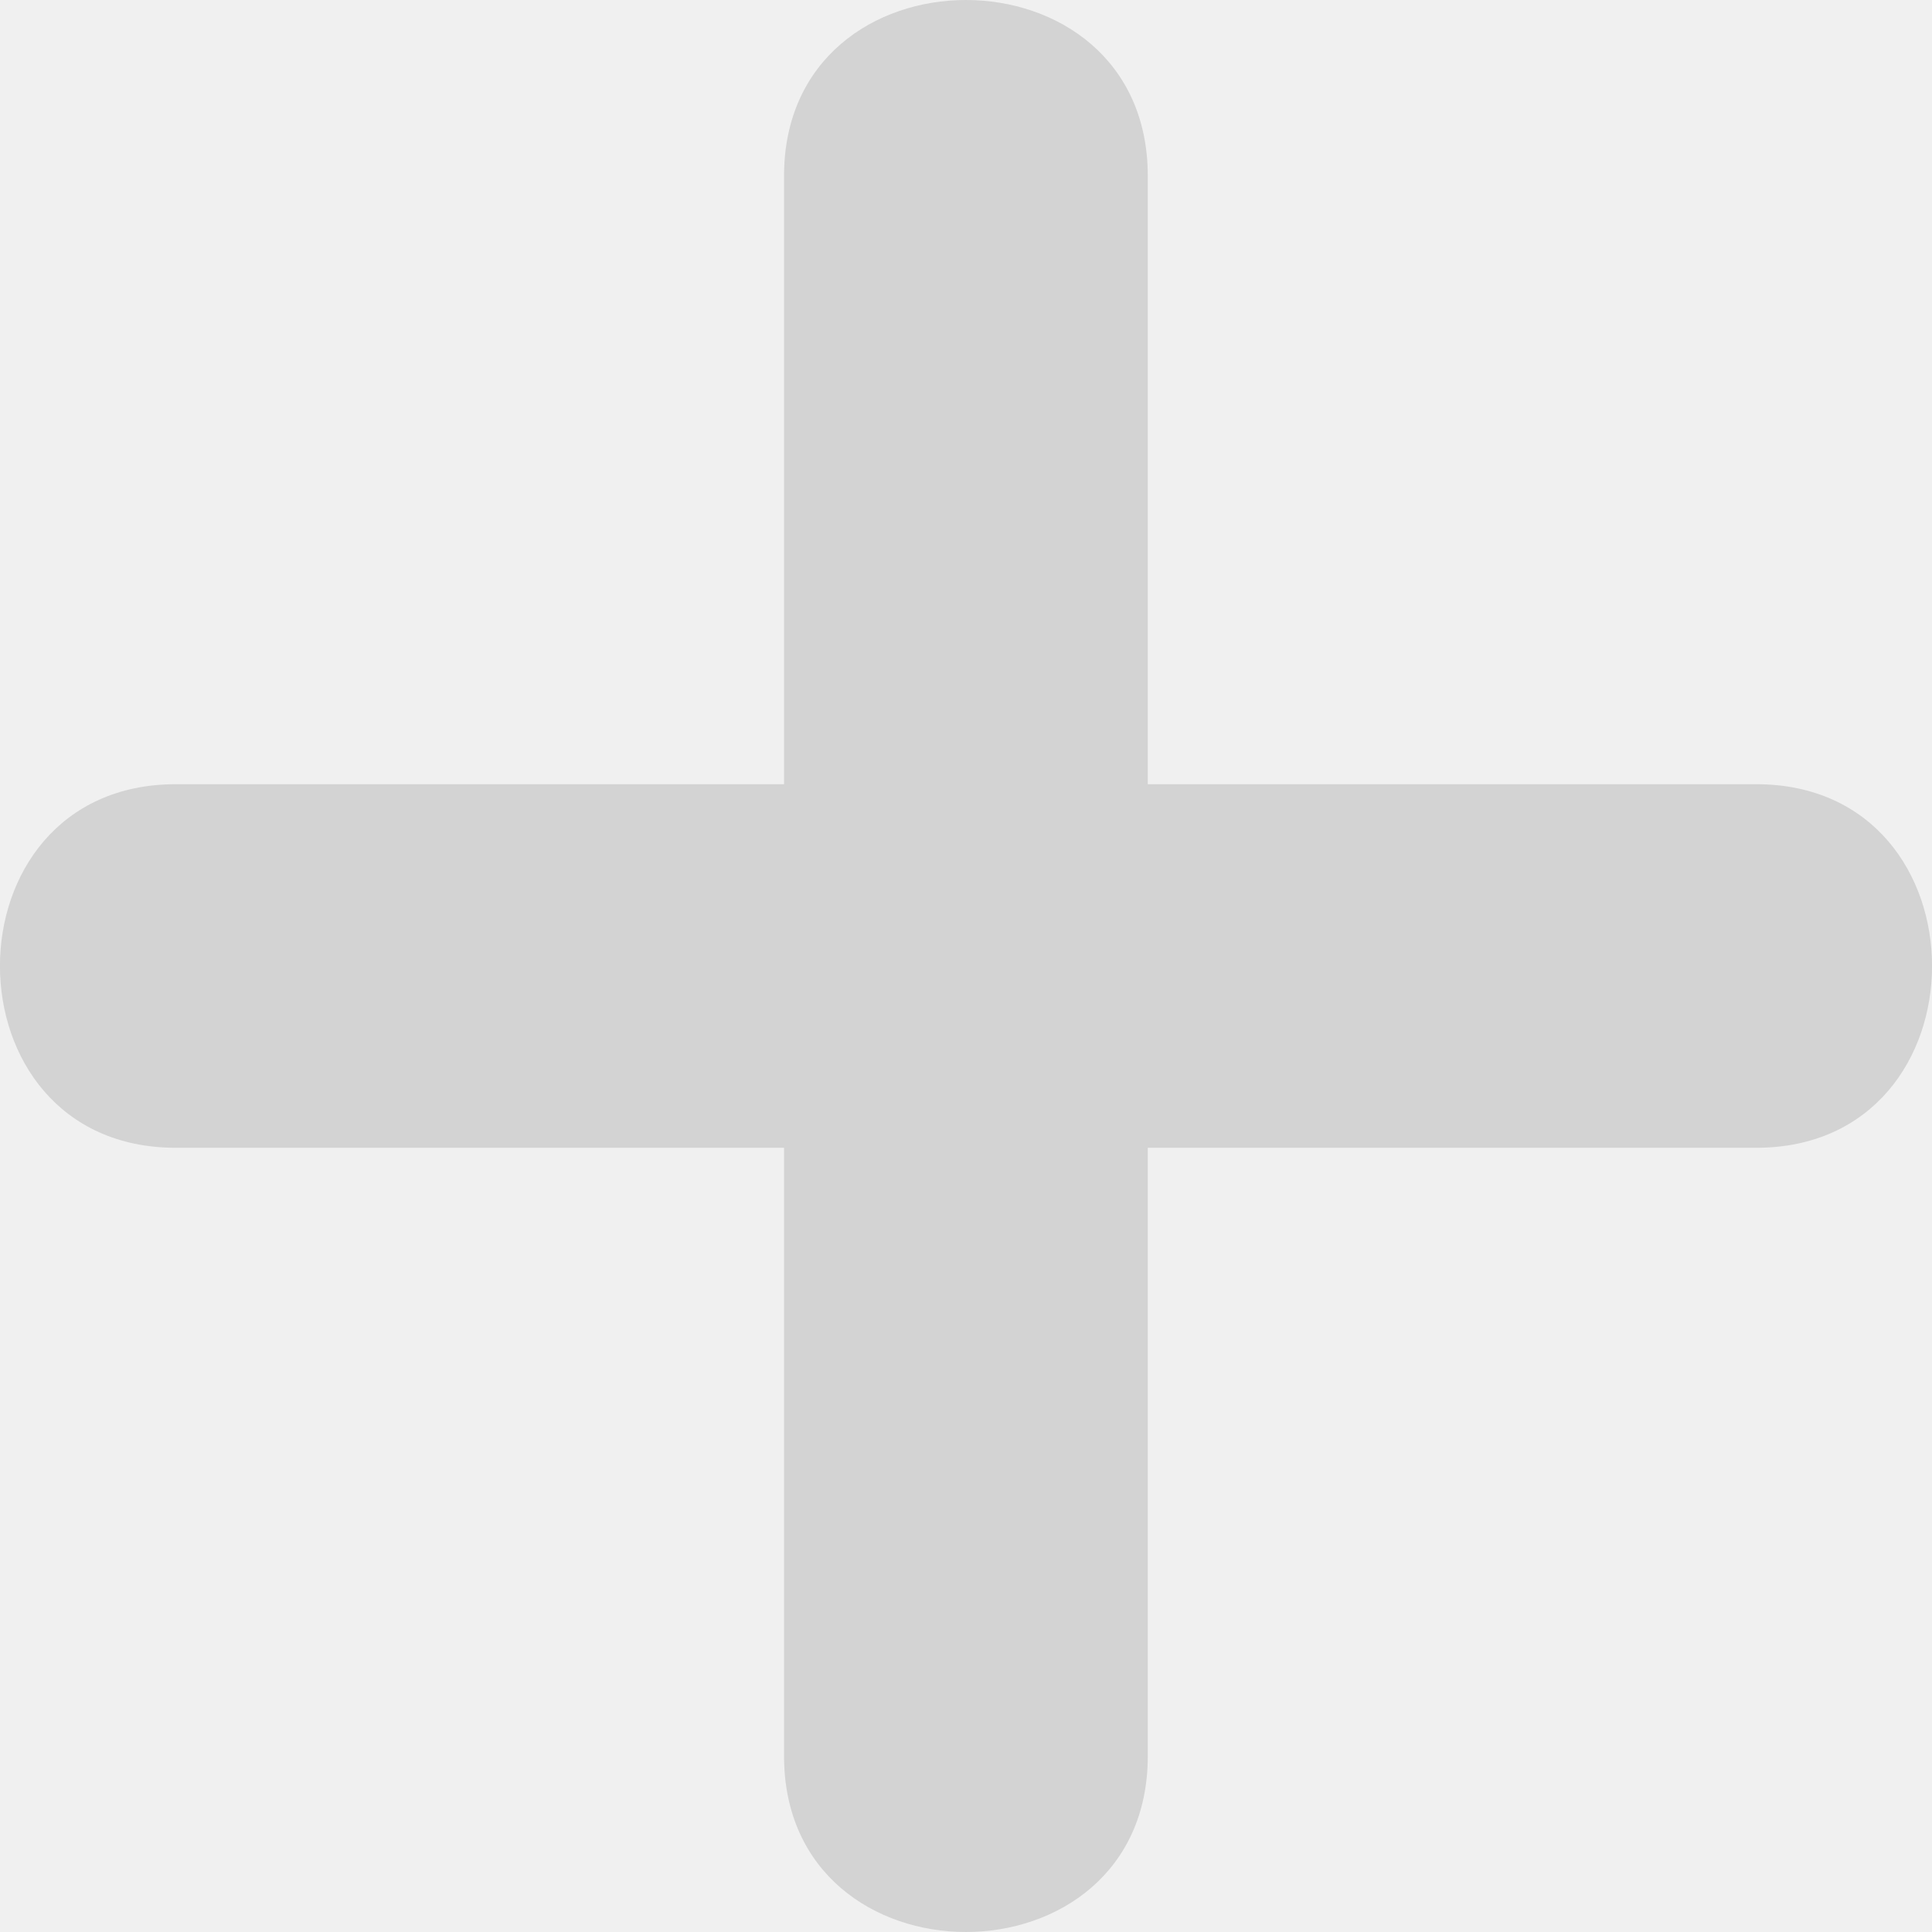
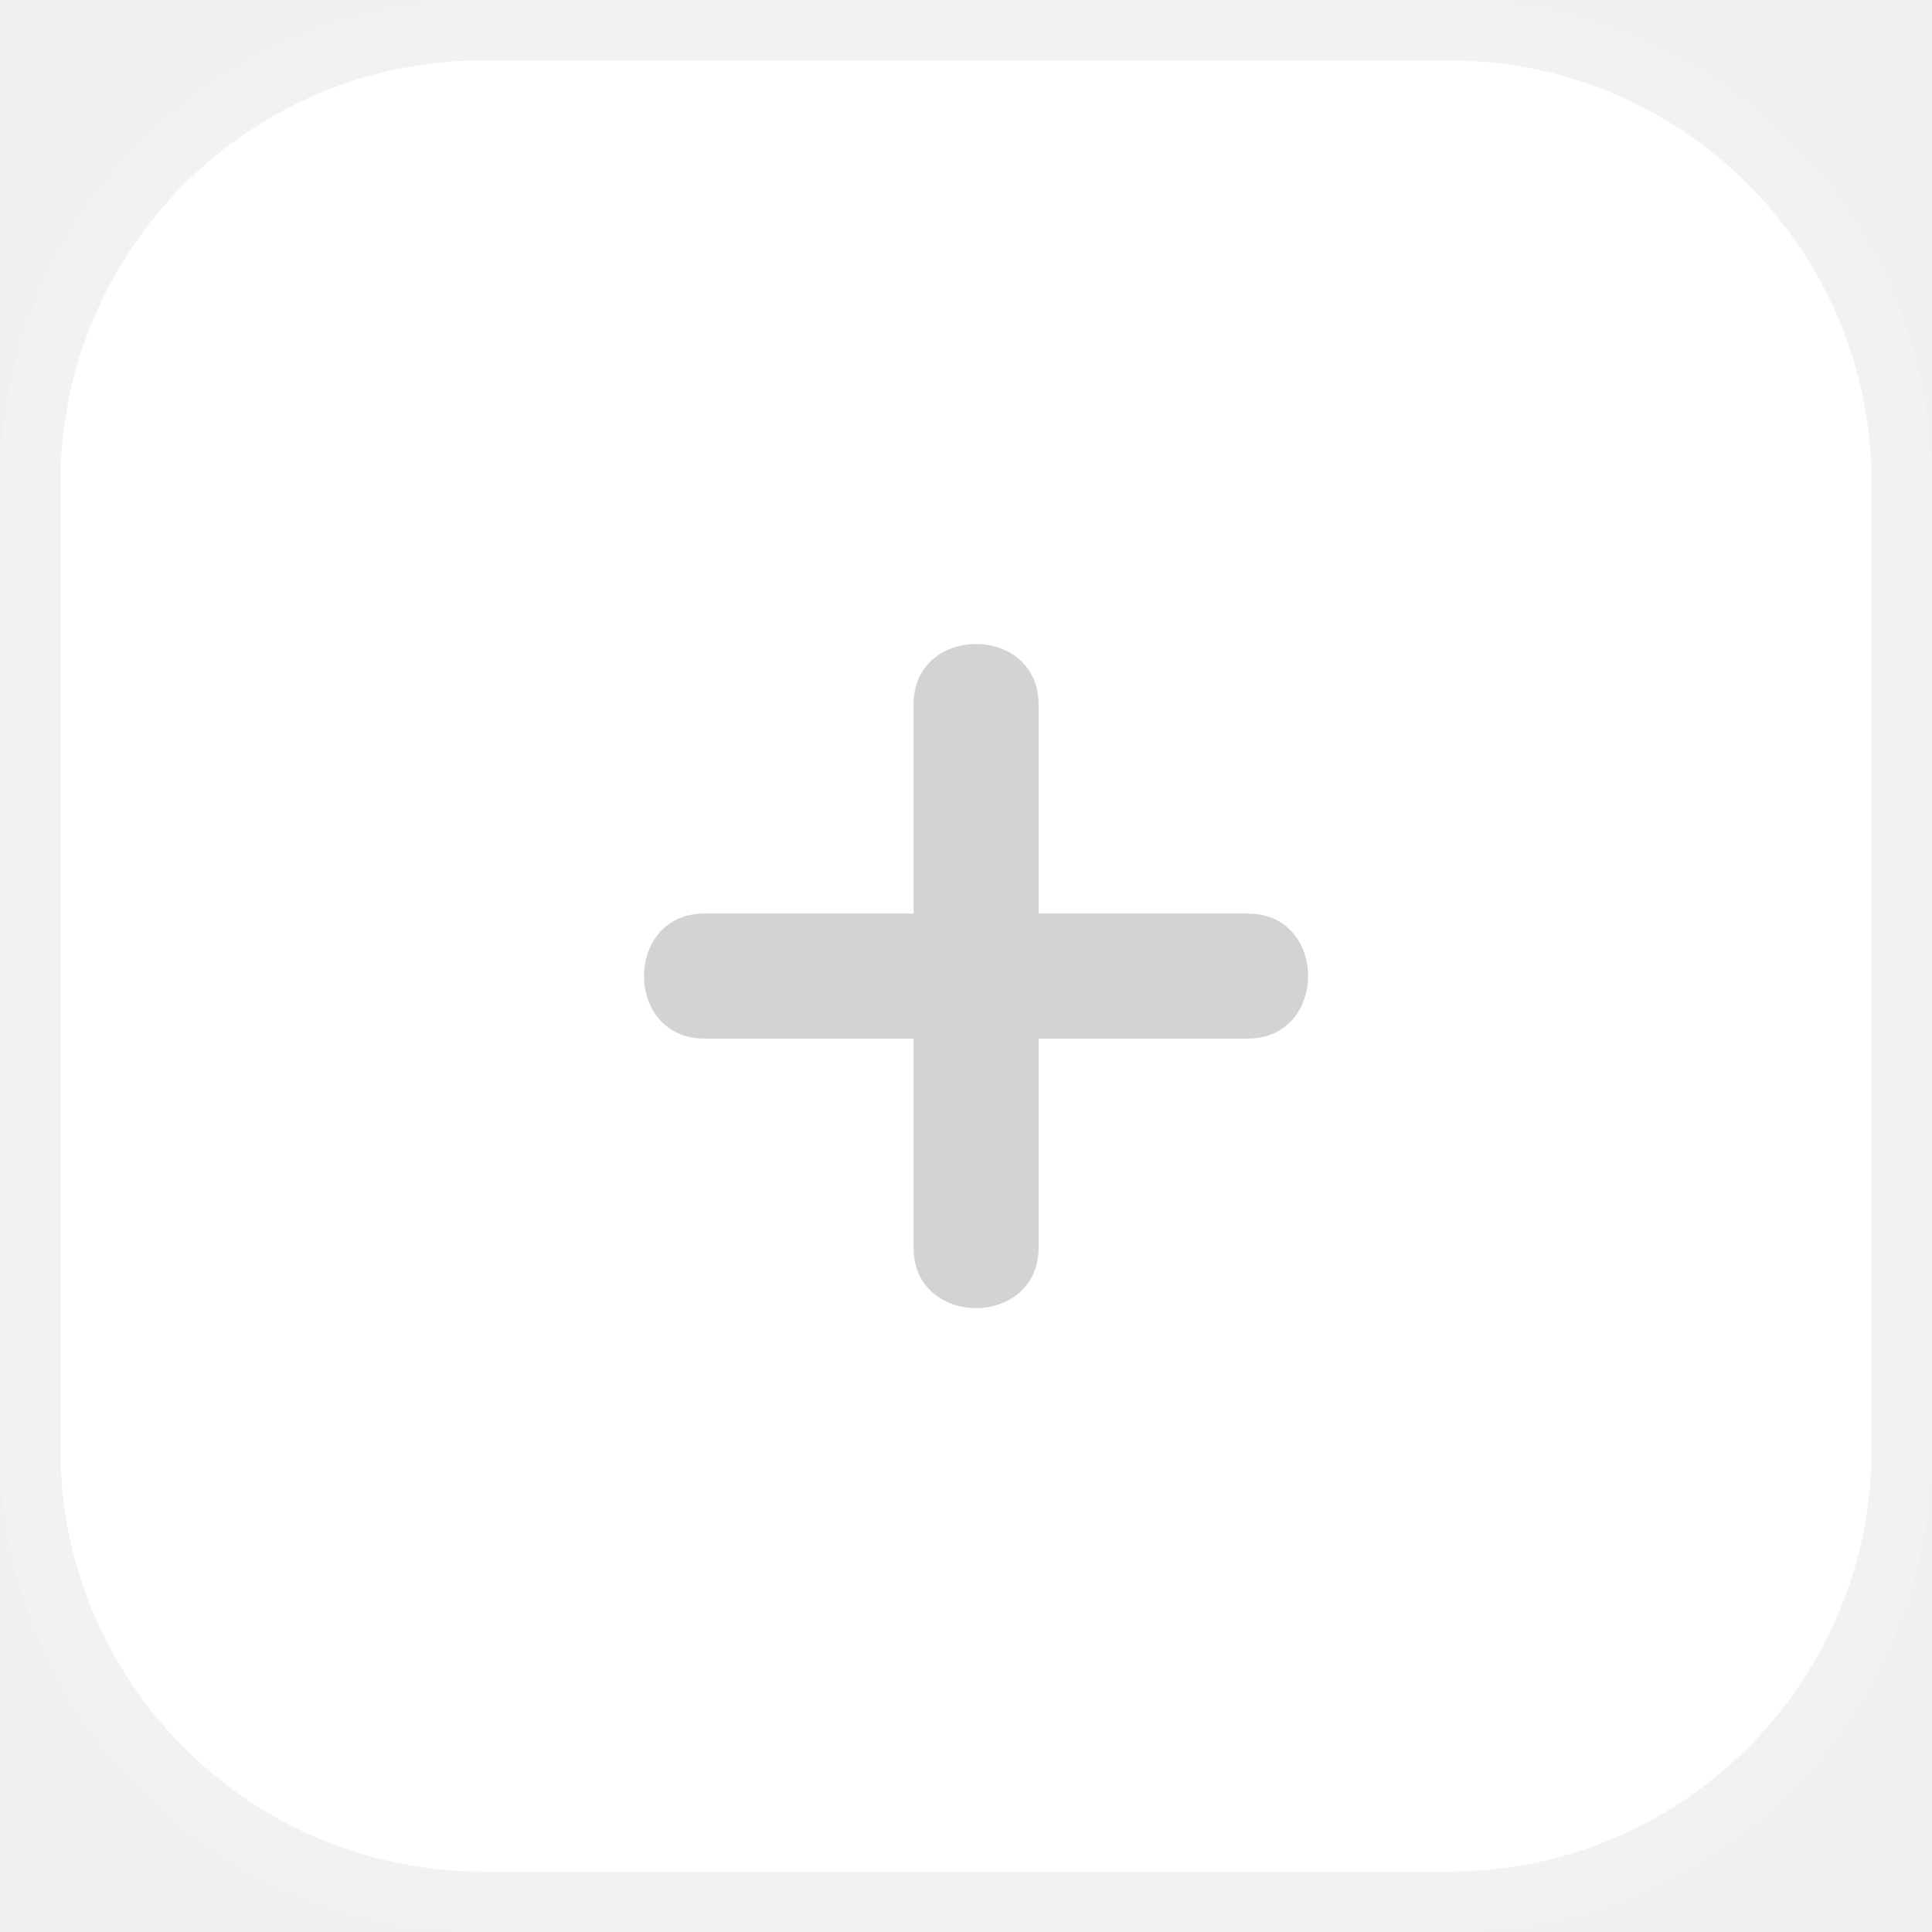
- <svg xmlns="http://www.w3.org/2000/svg" width="11" height="11" viewBox="0 0 11 11" fill="none">
-   <path d="M9.999 4.465H6.535V1.002C6.535 -0.334 4.464 -0.334 4.464 1.002V4.465H1.001C-0.334 4.465 -0.334 6.535 1.001 6.535H4.464V9.998C4.464 11.334 6.535 11.334 6.535 9.998V6.535H9.999C11.334 6.535 11.334 4.465 9.999 4.465Z" fill="#D3D3D3" />
+ <svg xmlns="http://www.w3.org/2000/svg" width="32" height="32" viewBox="0 0 32 32" fill="none">
+   <rect x="0.5" y="0.5" width="31" height="31" rx="7.5" fill="white" stroke="#F2F2F2" />
+   <path d="M20.665 15.131H17.202V11.668C17.202 10.333 15.131 10.333 15.131 11.668V15.131H11.668C10.333 15.131 10.333 17.202 11.668 17.202H15.131V20.665C15.131 22 17.202 22 17.202 20.665V17.202H20.665C22 17.202 22 15.131 20.665 15.131Z" fill="#D3D3D3" />
</svg>
